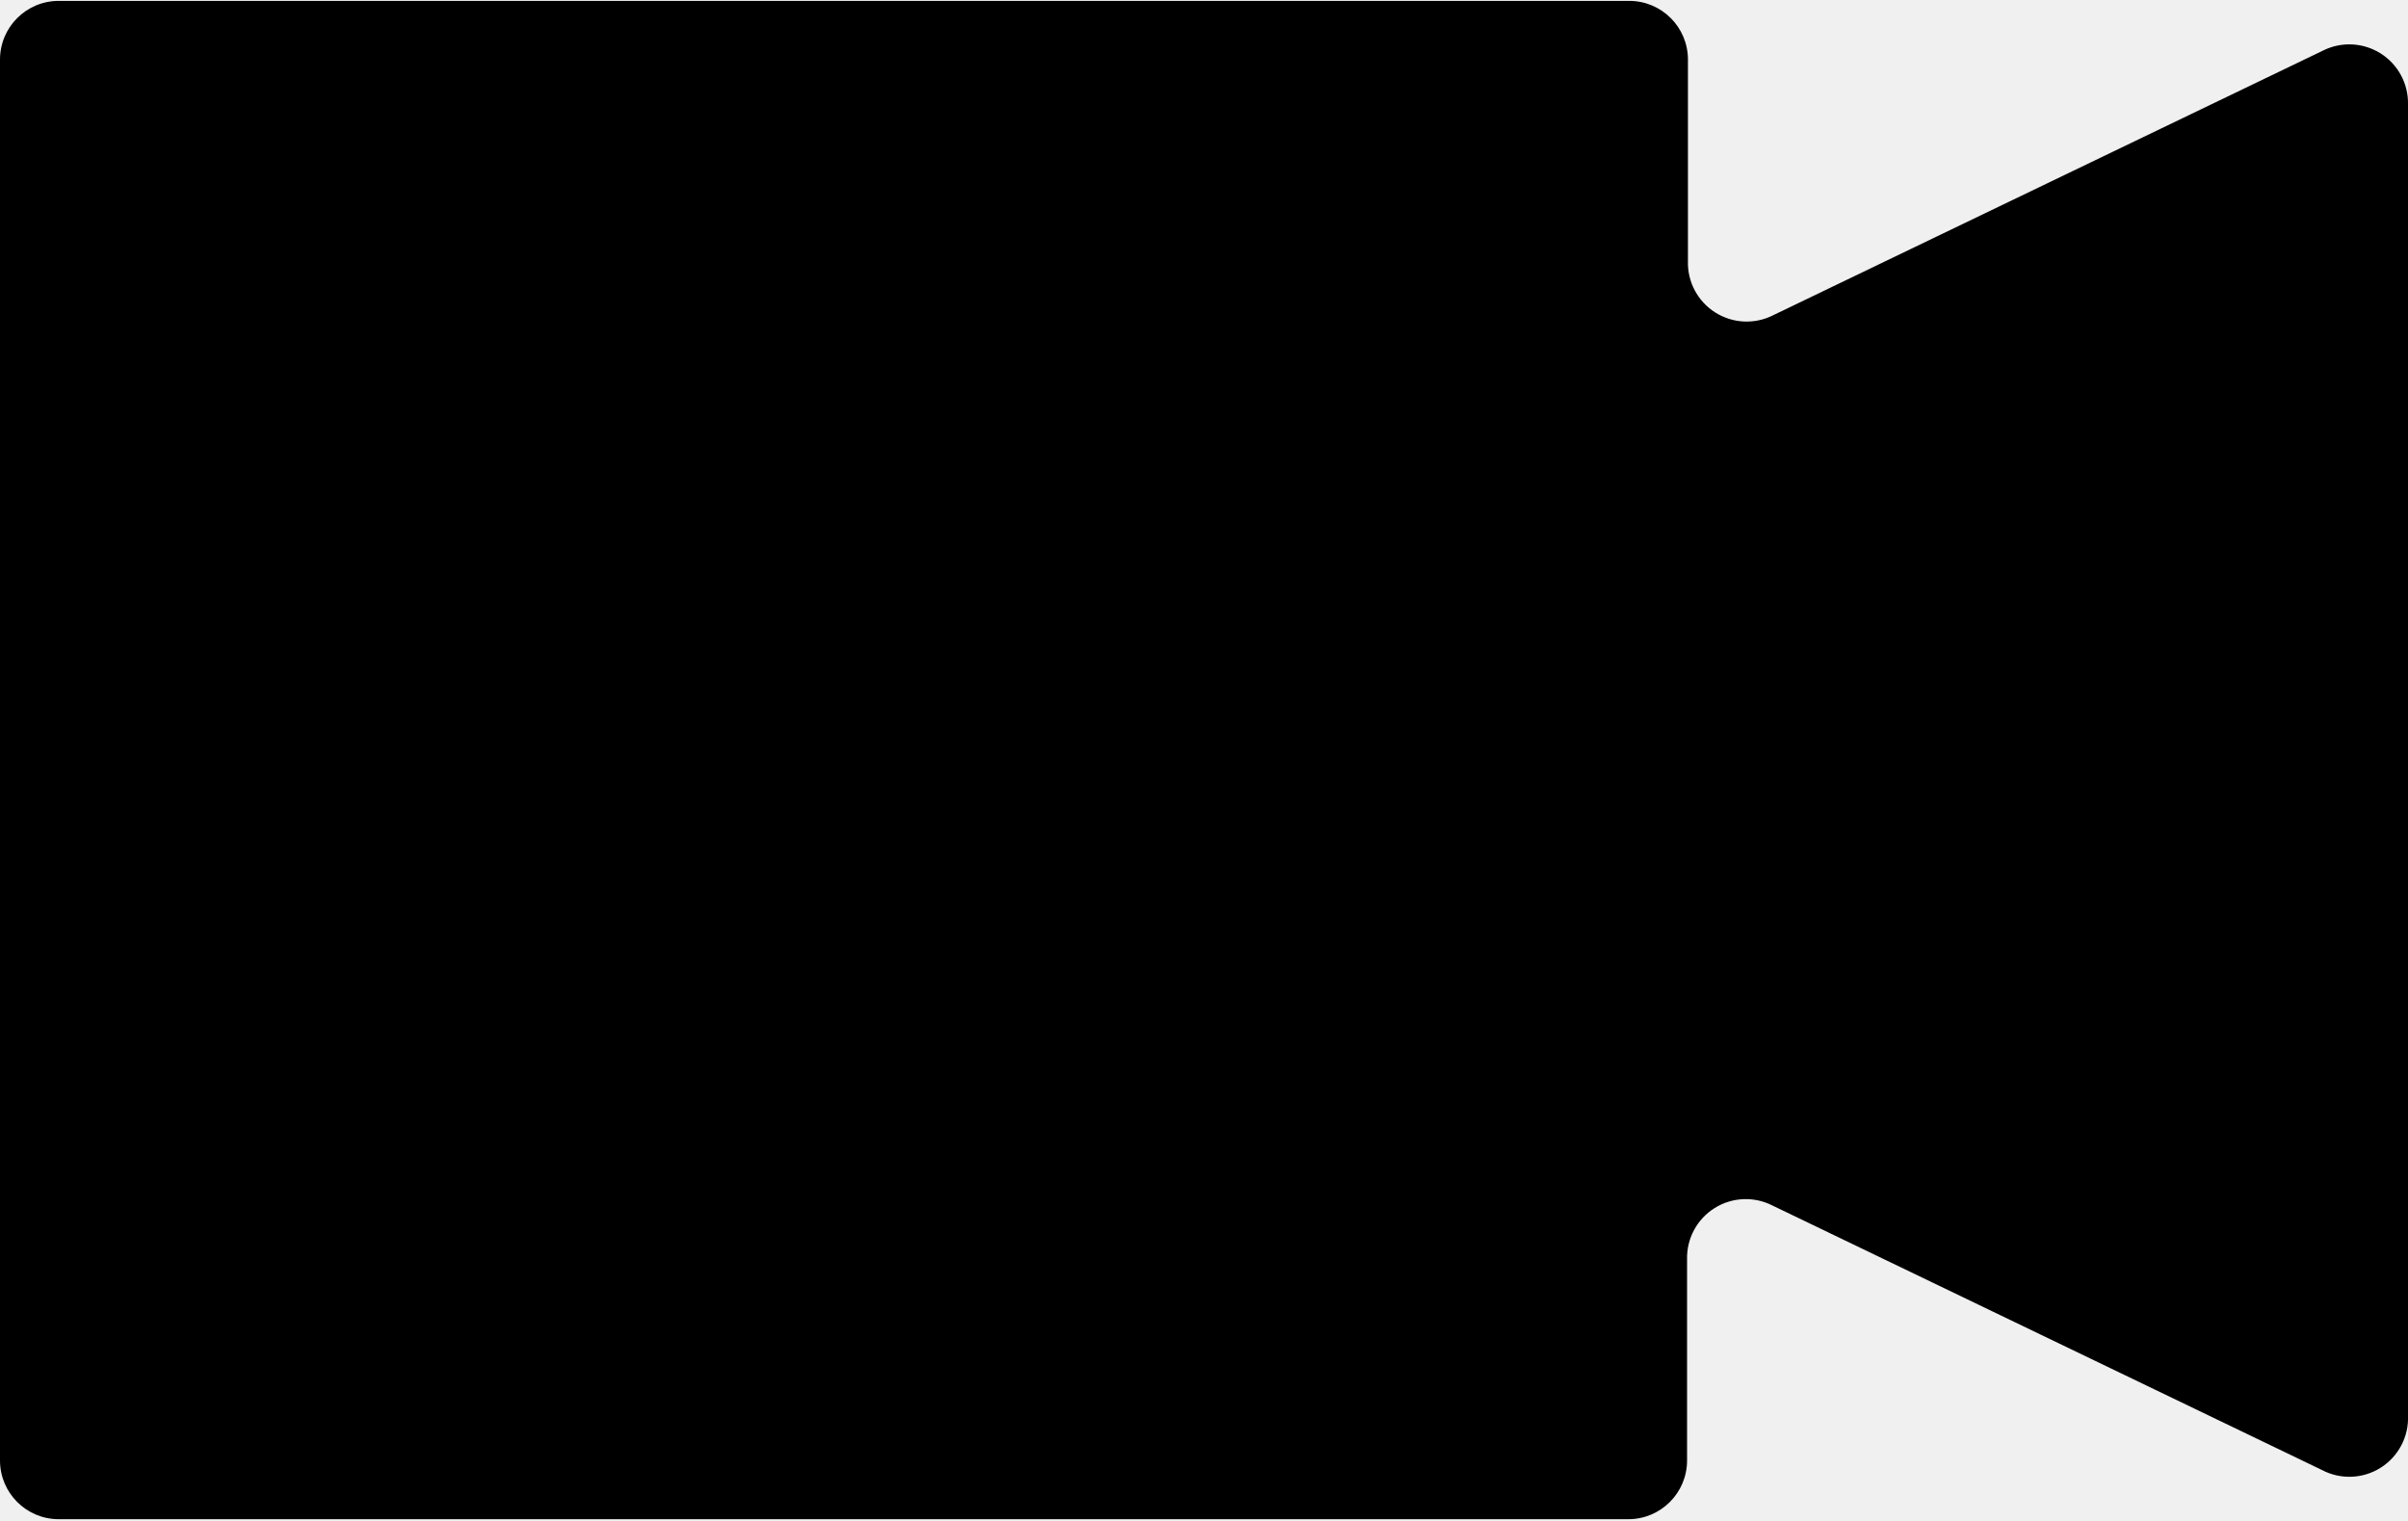
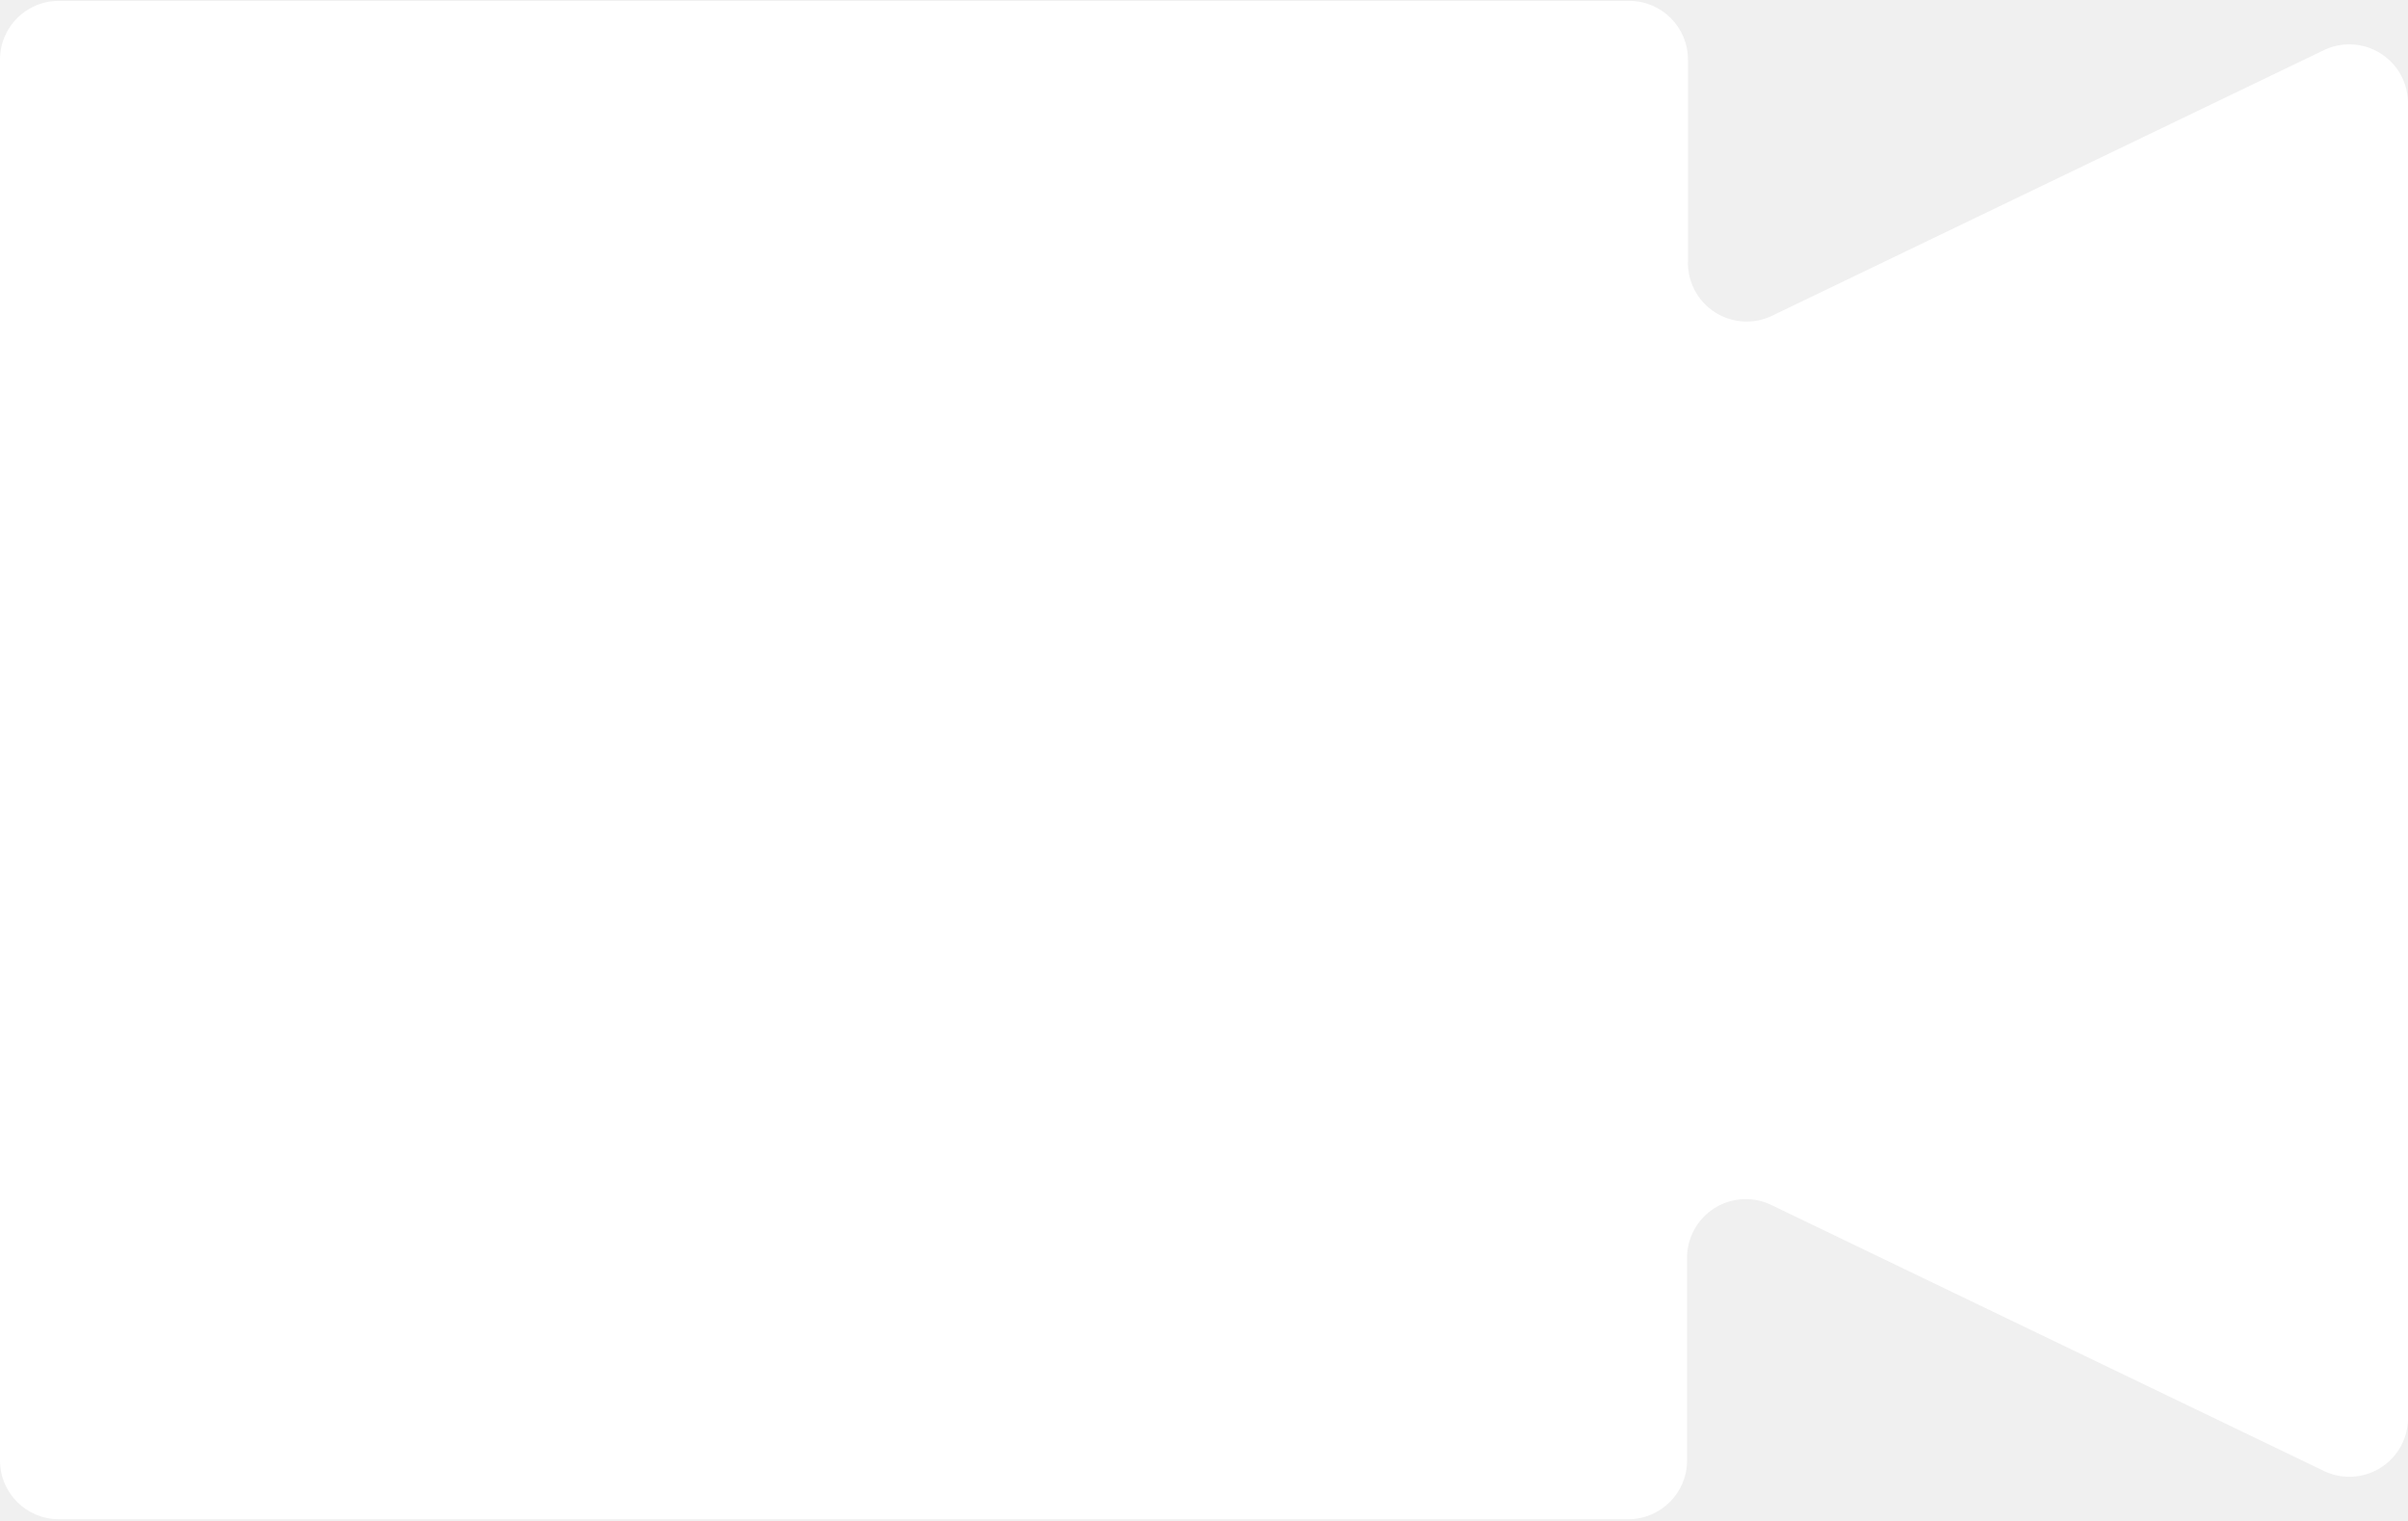
<svg xmlns="http://www.w3.org/2000/svg" id="Layer_4" data-name="Layer 4" viewBox="0 0 82 51.77">
-   <path d="M87.09,25.85l-18.7,9A2,2,0,0,1,65.48,33V26.15a2,2,0,0,0-2-2H10a2,2,0,0,0-2,2v47.7a2,2,0,0,0,2,2H63.45a2,2,0,0,0,2-2V67a2,2,0,0,1,2.91-1.83l18.7,9A2,2,0,0,0,90,72.32V27.68A2,2,0,0,0,87.09,25.85Z" transform="translate(-8 -24.12)" />
+   <style>.cls-1{fill:#fff}</style>
+   <path class="cls-1" d="M87.09,25.85l-18.7,9A2,2,0,0,1,65.48,33V26.15a2,2,0,0,0-2-2H10a2,2,0,0,0-2,2v47.7a2,2,0,0,0,2,2H63.45a2,2,0,0,0,2-2V67a2,2,0,0,1,2.91-1.83l18.7,9A2,2,0,0,0,90,72.32V27.68A2,2,0,0,0,87.09,25.85Z" transform="translate(-8 -24.12)" />
</svg>
